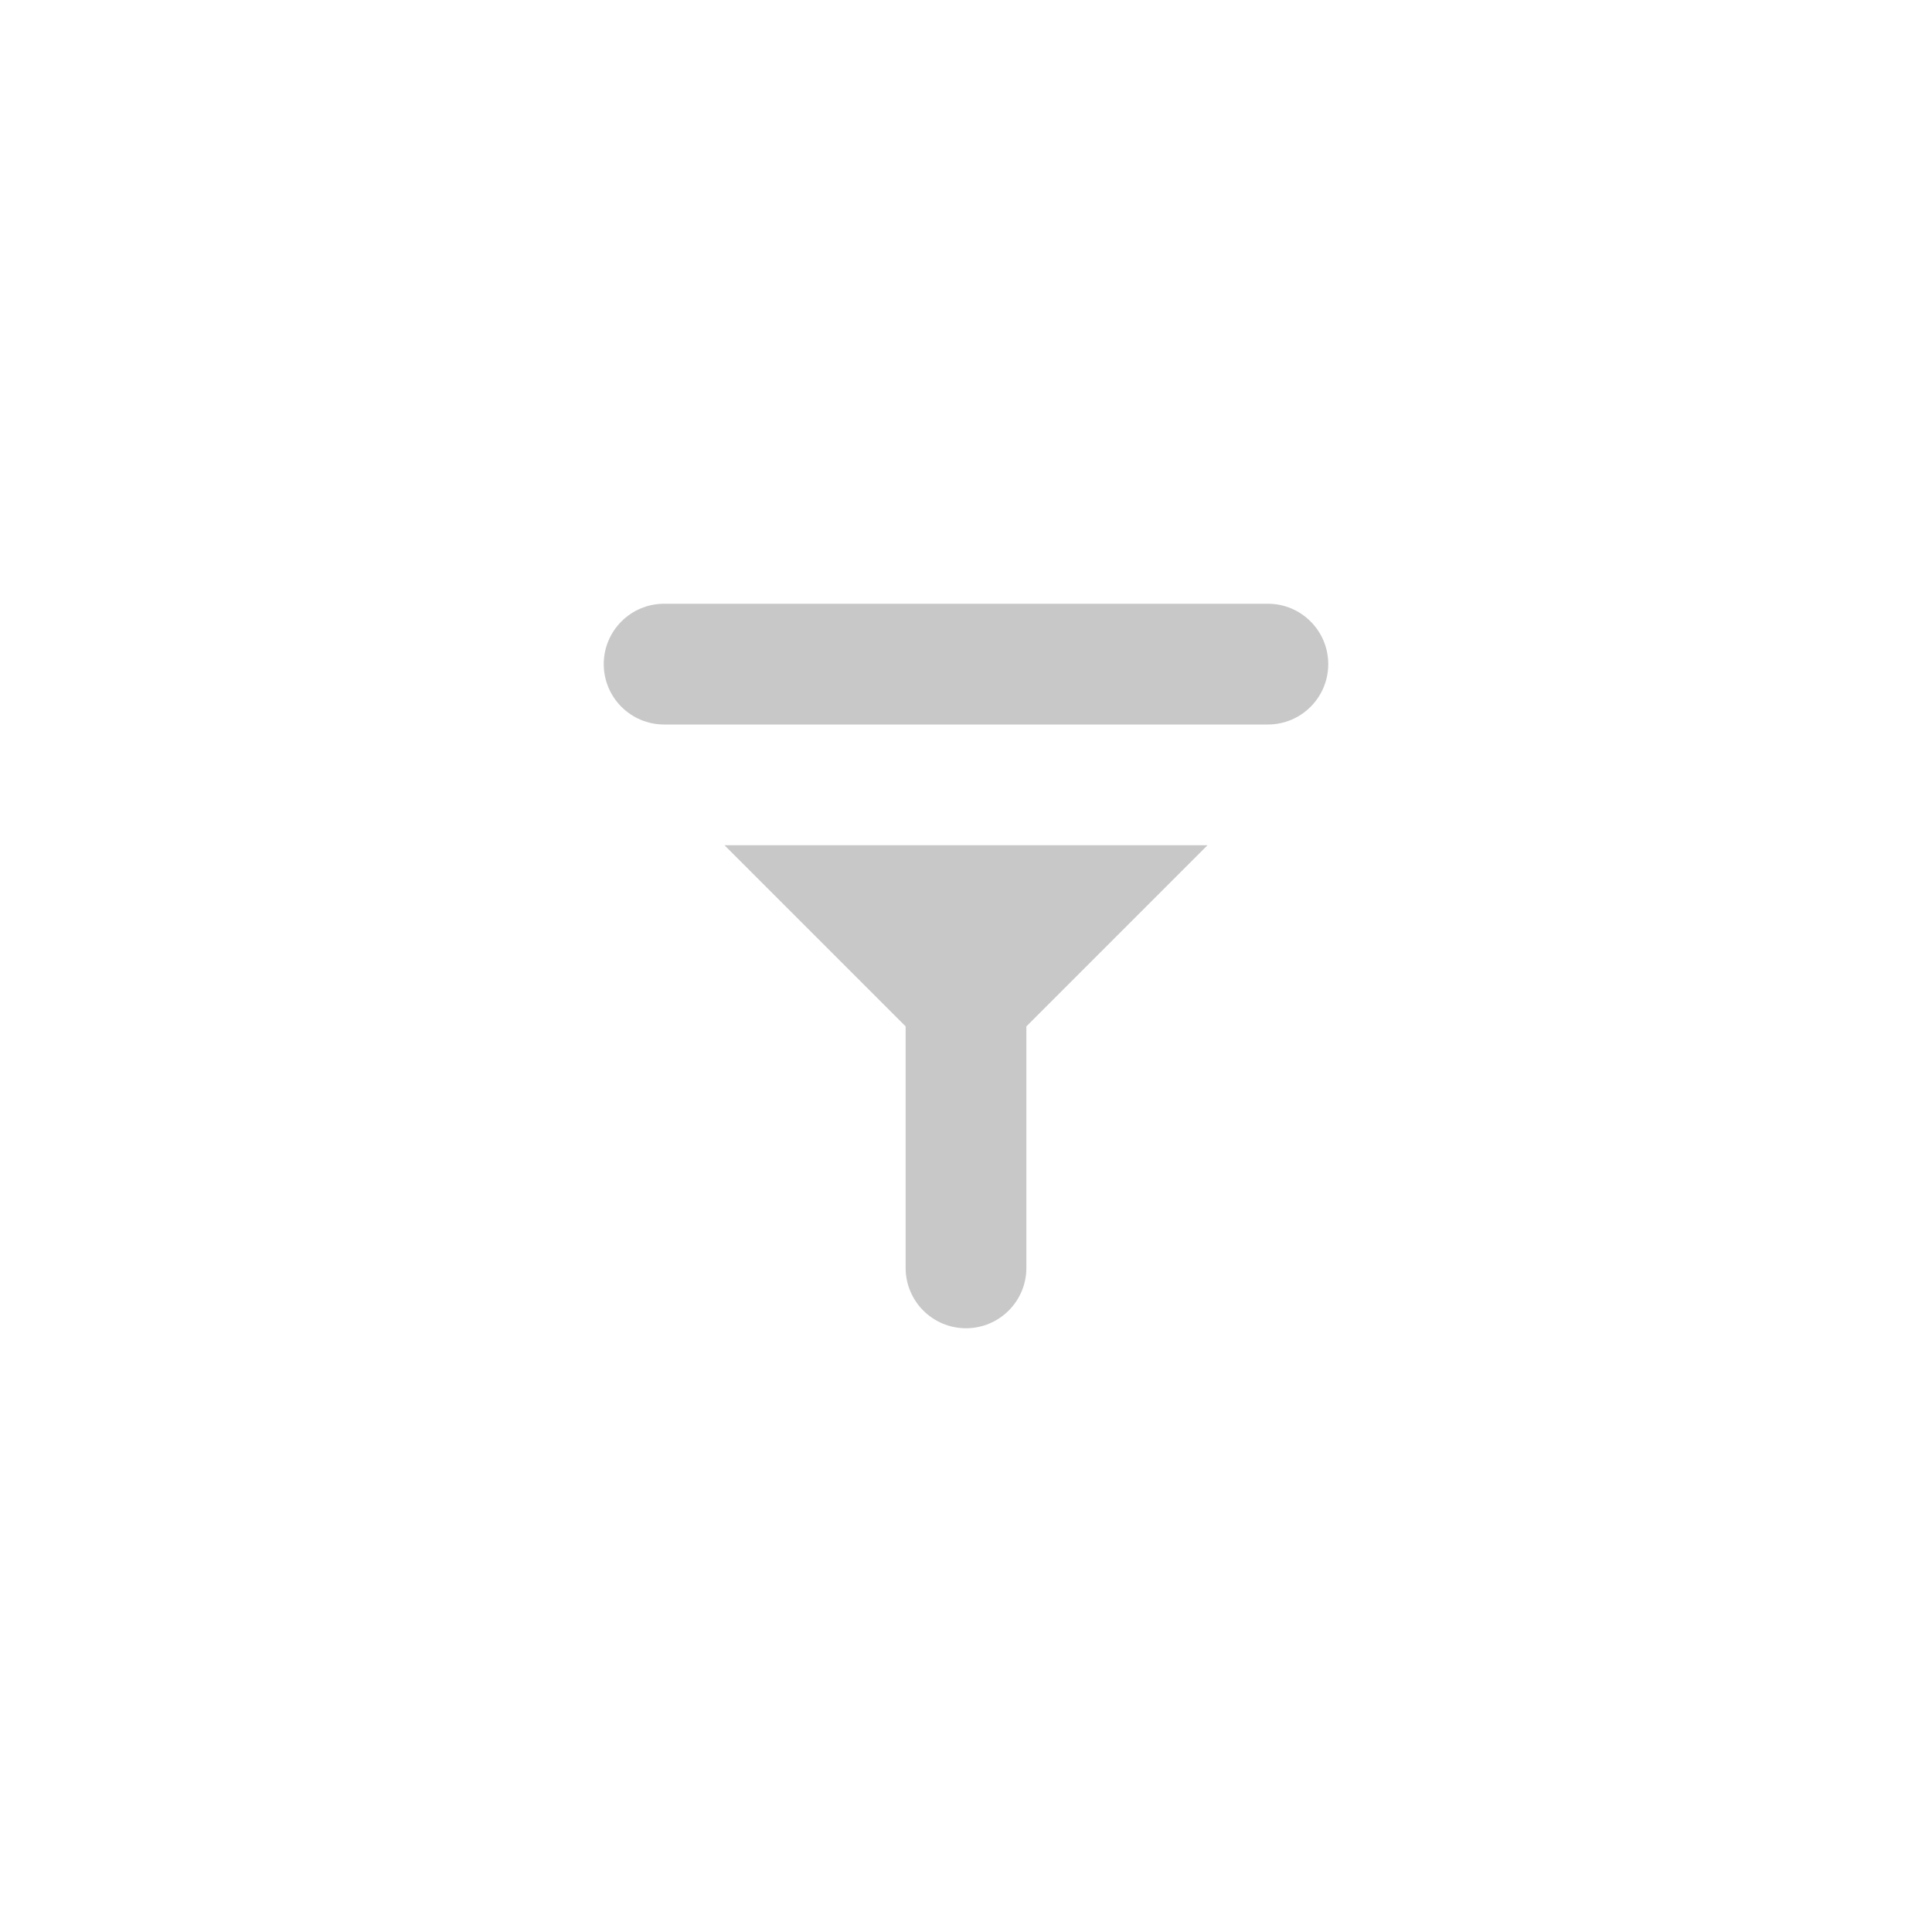
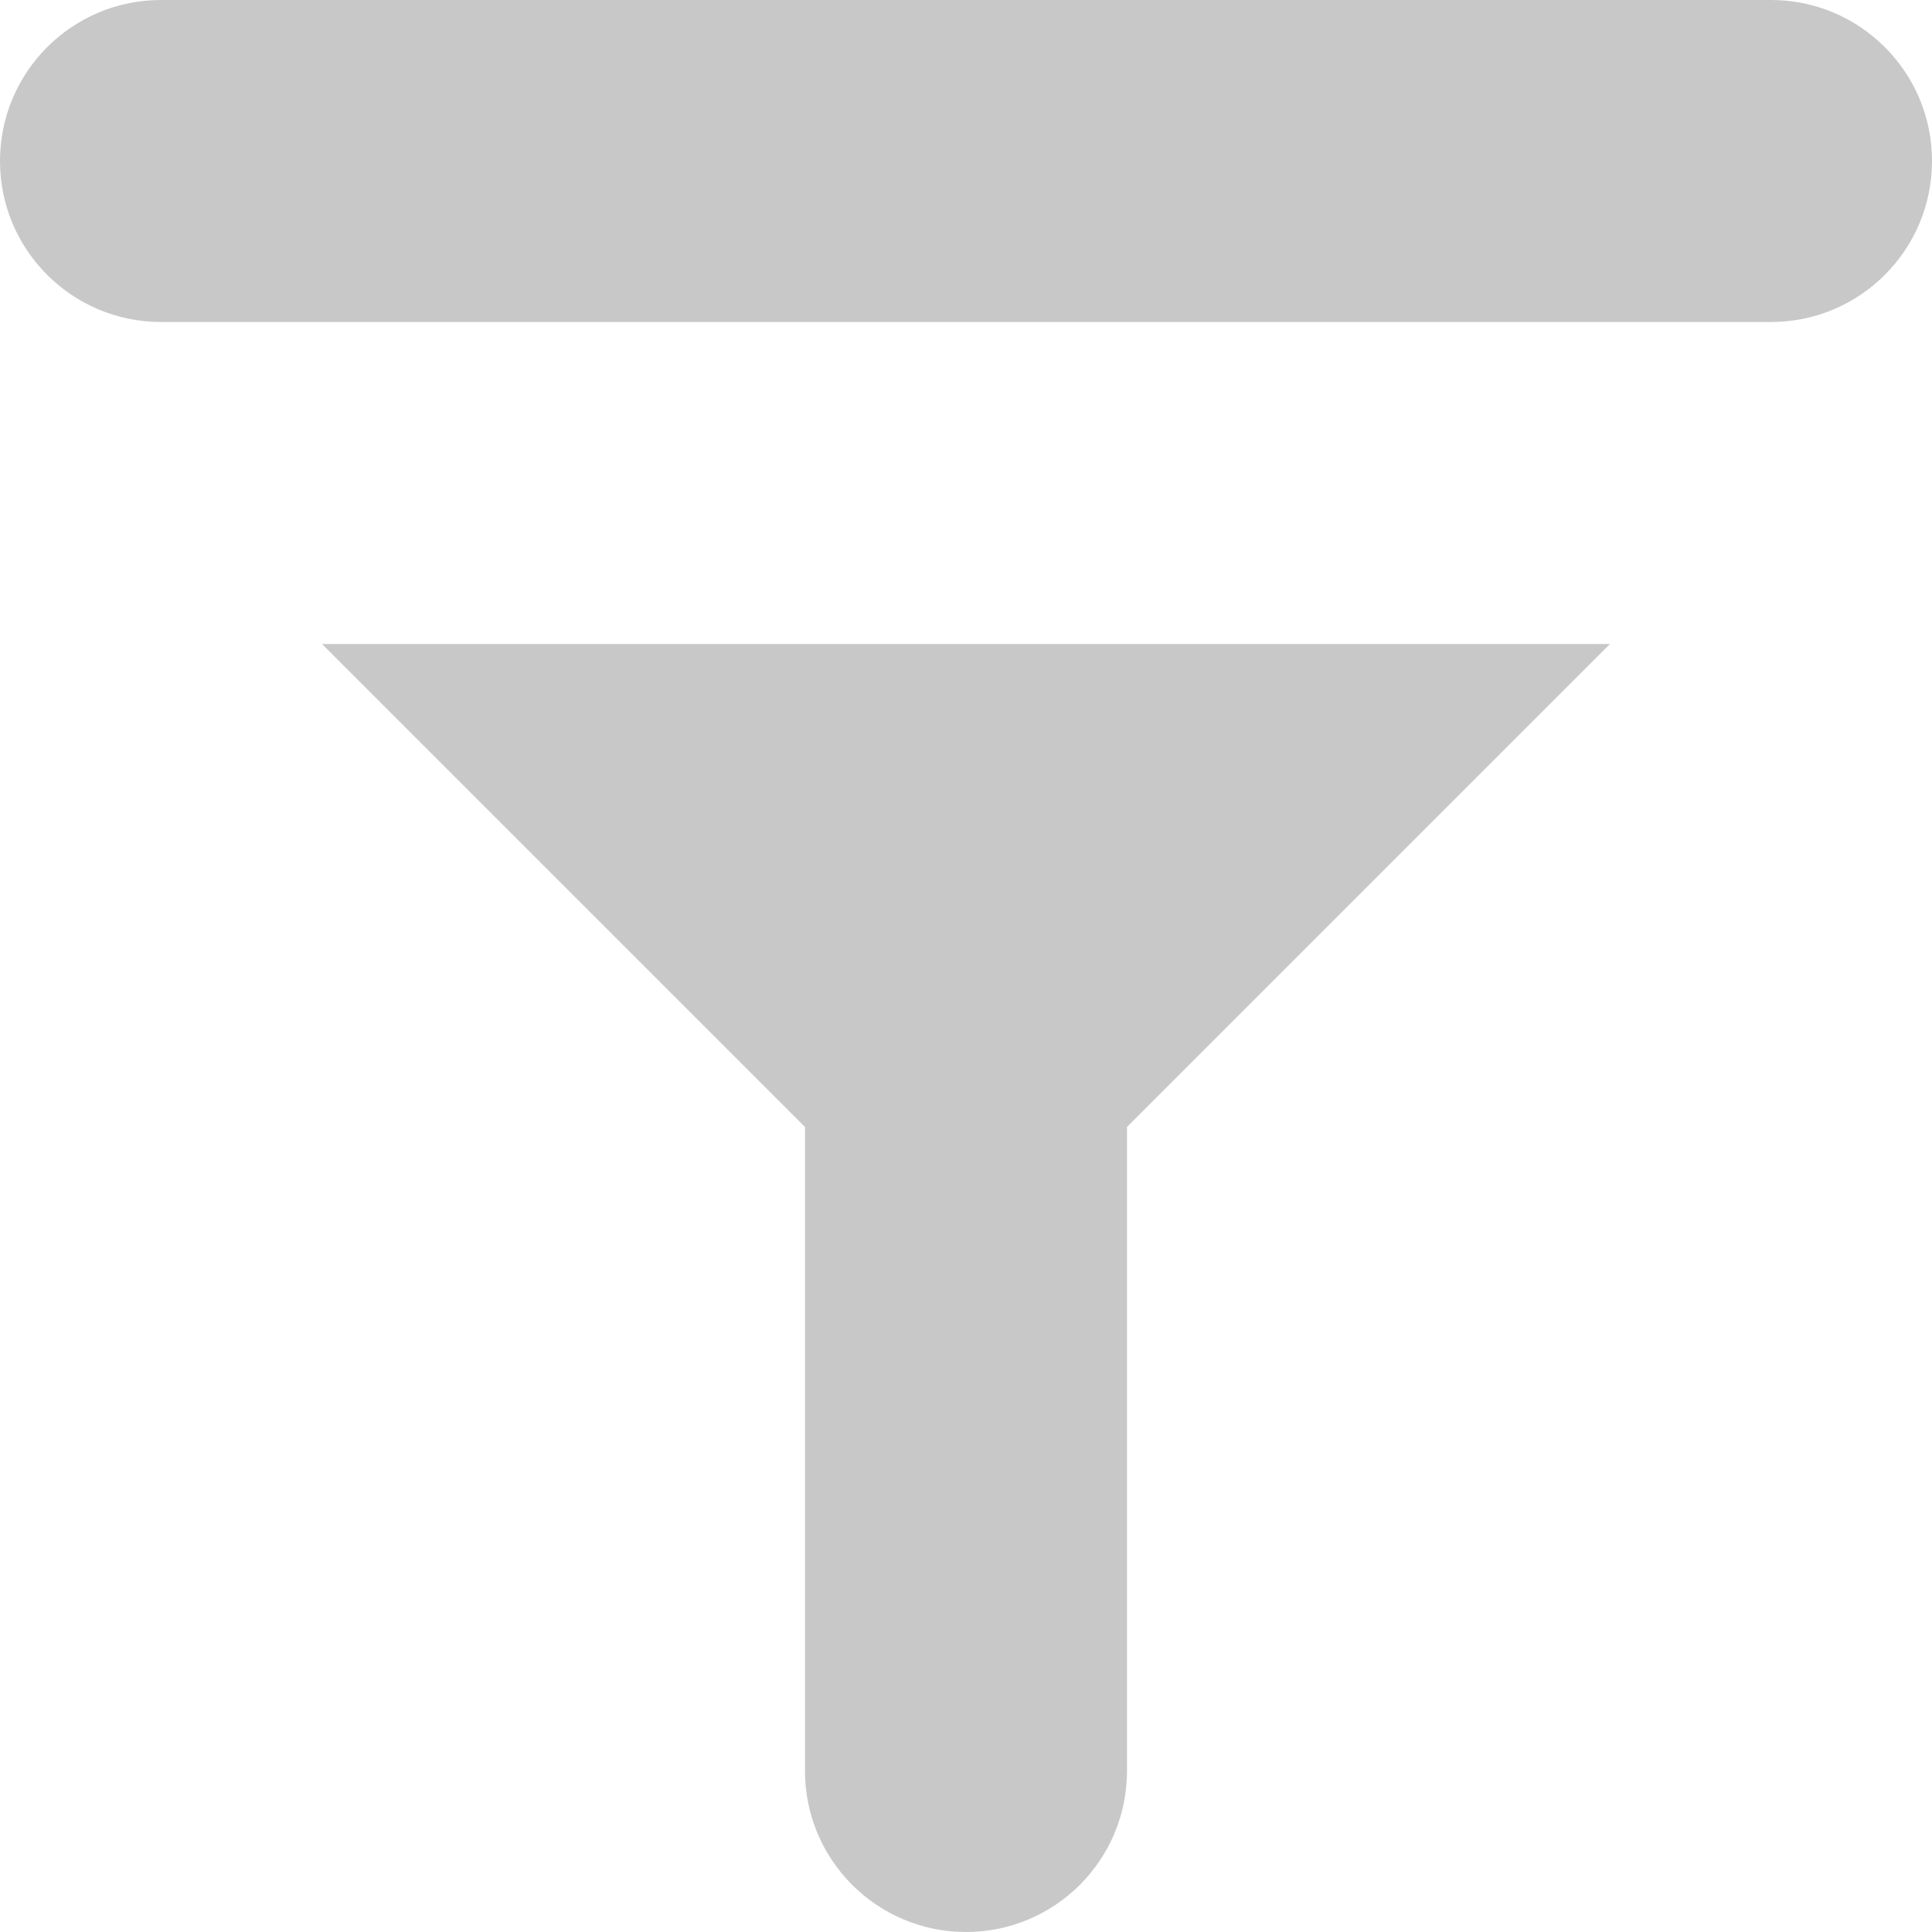
- <svg xmlns="http://www.w3.org/2000/svg" id="filter" width="16" height="16" viewBox="0 0 16 16">
-   <rect id="container" width="16" height="16" fill="none" />
-   <g id="paths" transform="translate(5 5)">
+ <svg xmlns="http://www.w3.org/2000/svg" id="filter" width="6" height="6" viewBox="0 0 6 6">
+   <rect id="container" width="6" height="6" fill="none" />
+   <g id="paths">
    <path id="Path_108" data-name="Path 108" d="M5.5,1H.5A.5.5,0,0,1,0,.5H0A.5.5,0,0,1,.5,0h5A.5.5,0,0,1,6,.5H6A.5.5,0,0,1,5.5,1Z" fill="#c8c8c8" />
    <path id="Path_109" data-name="Path 109" d="M5,2H1L2.5,3.5v2a.5.5,0,0,0,1,0v-2Z" fill="#c8c8c8" />
  </g>
</svg>
